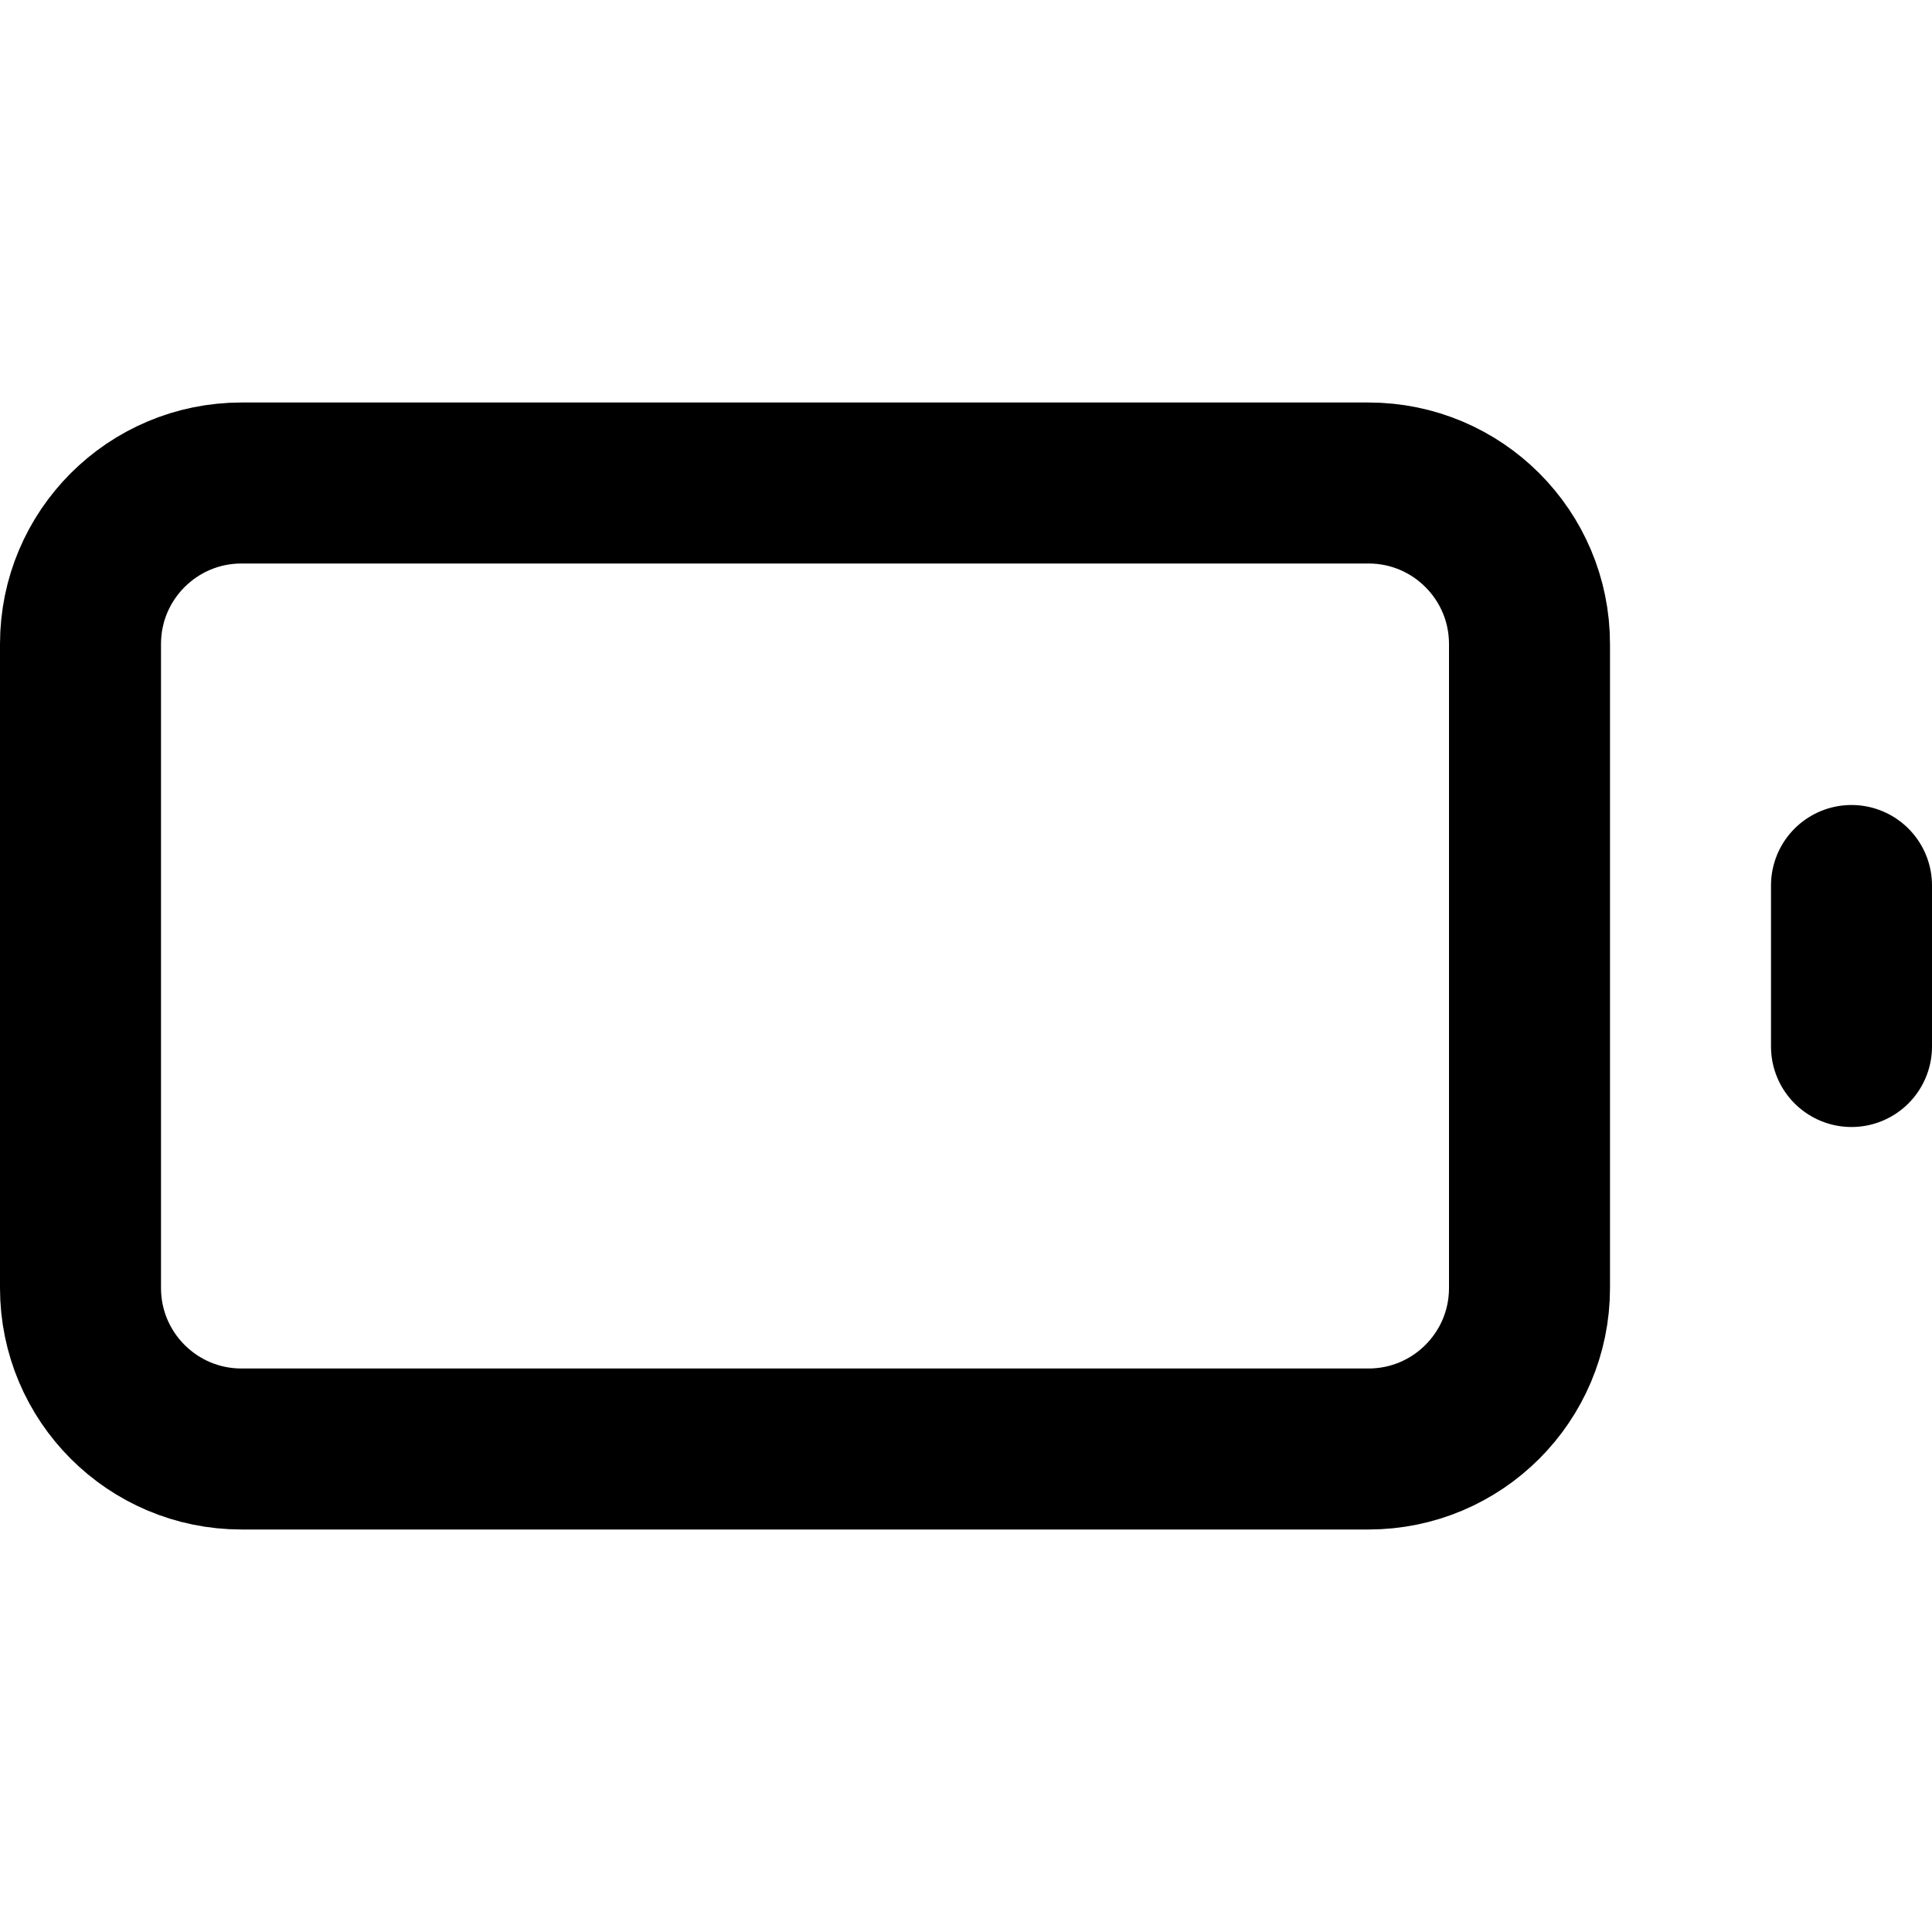
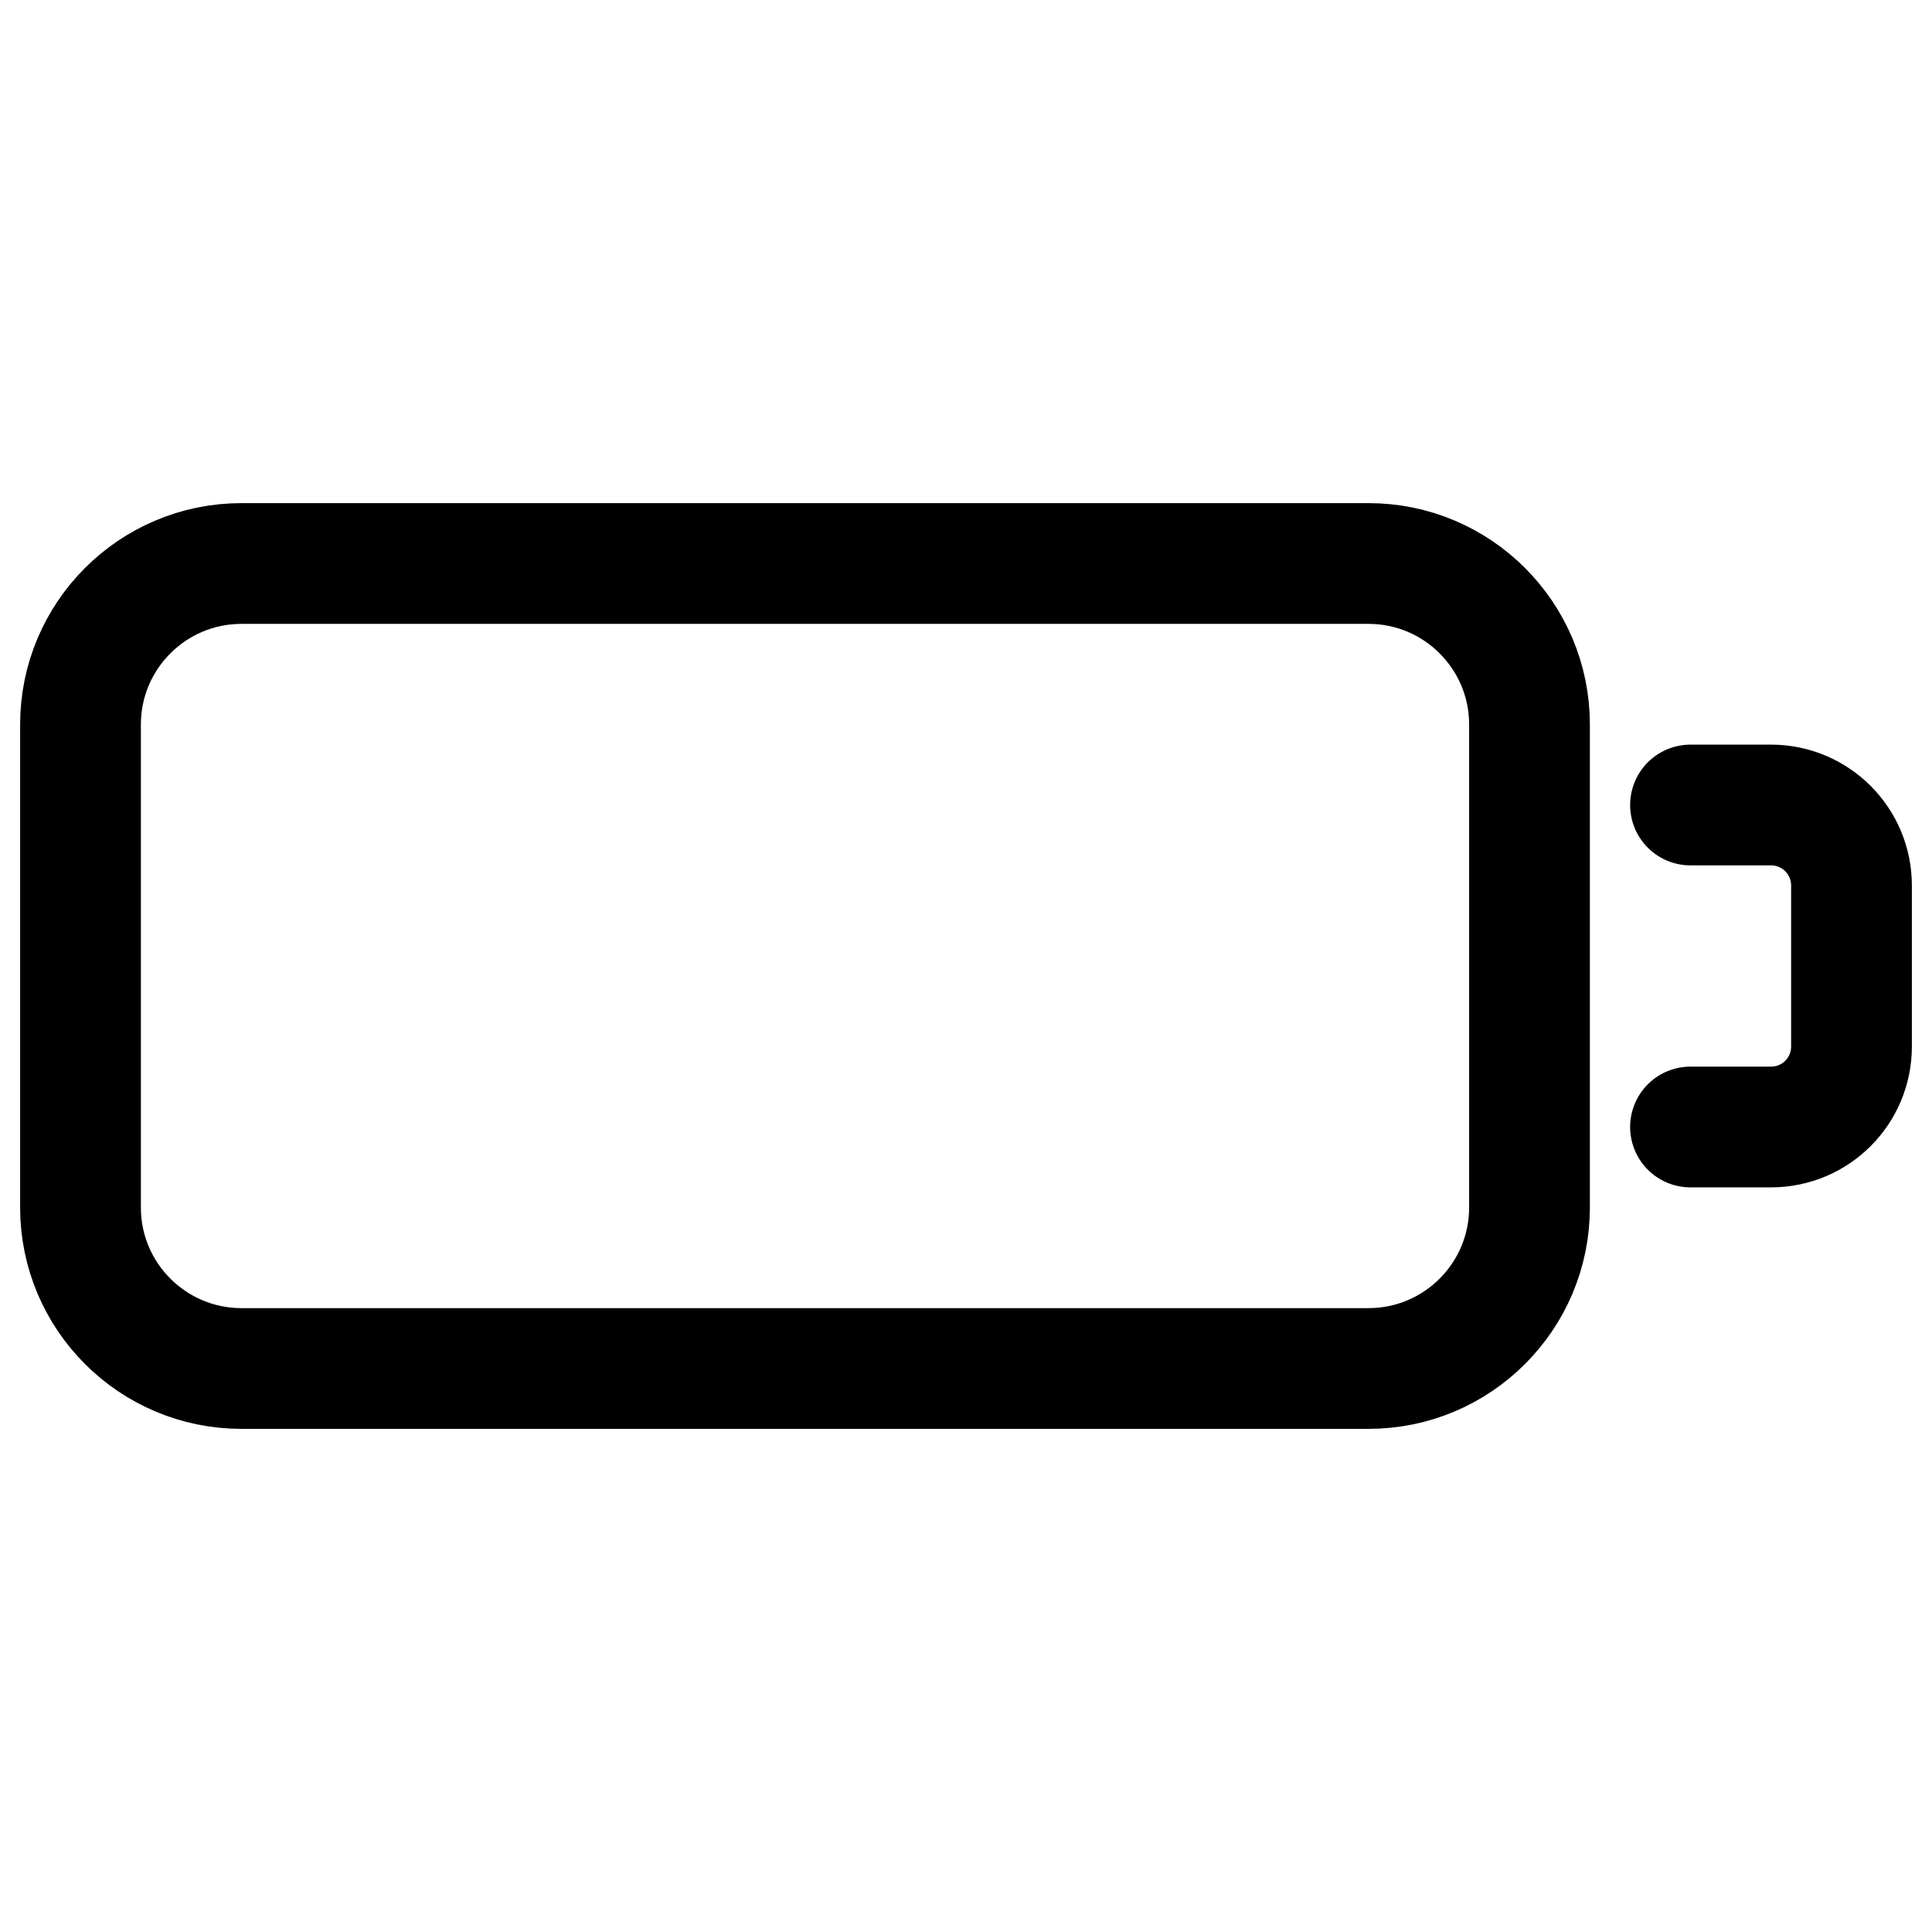
<svg xmlns="http://www.w3.org/2000/svg" width="24px" height="24px" viewBox="0 0 24 24" version="1.1">
  <defs />
  <g id="Page-1" stroke="none" stroke-width="1" fill="none" fill-rule="evenodd" stroke-linecap="round" stroke-linejoin="round">
-     <g id="battery" stroke="#000000" stroke-width="2">
-       <rect id="Rectangle-path" x="1" y="6" width="18" height="12" rx="2" />
-       <path d="M23,13 L23,11" id="Shape" />
+     <g id="battery" stroke="#000000" stroke-width="1.5">
+       <path d="M21,14 L22,14 C22.553,14 23,13.553 23,13 L23,11 C23,10.448 22.553,10 22,10 L21,10" id="Stroke-5" />
+       <path d="M17,17 L3,17 C1.896,17 1,16.104 1,15 L1,9 C1,7.896 1.896,7 3,7 L17,7 C18.104,7 19,7.896 19,9 L19,15 C19,16.104 18.104,17 17,17 Z" id="Stroke-9" />
    </g>
  </g>
</svg>
